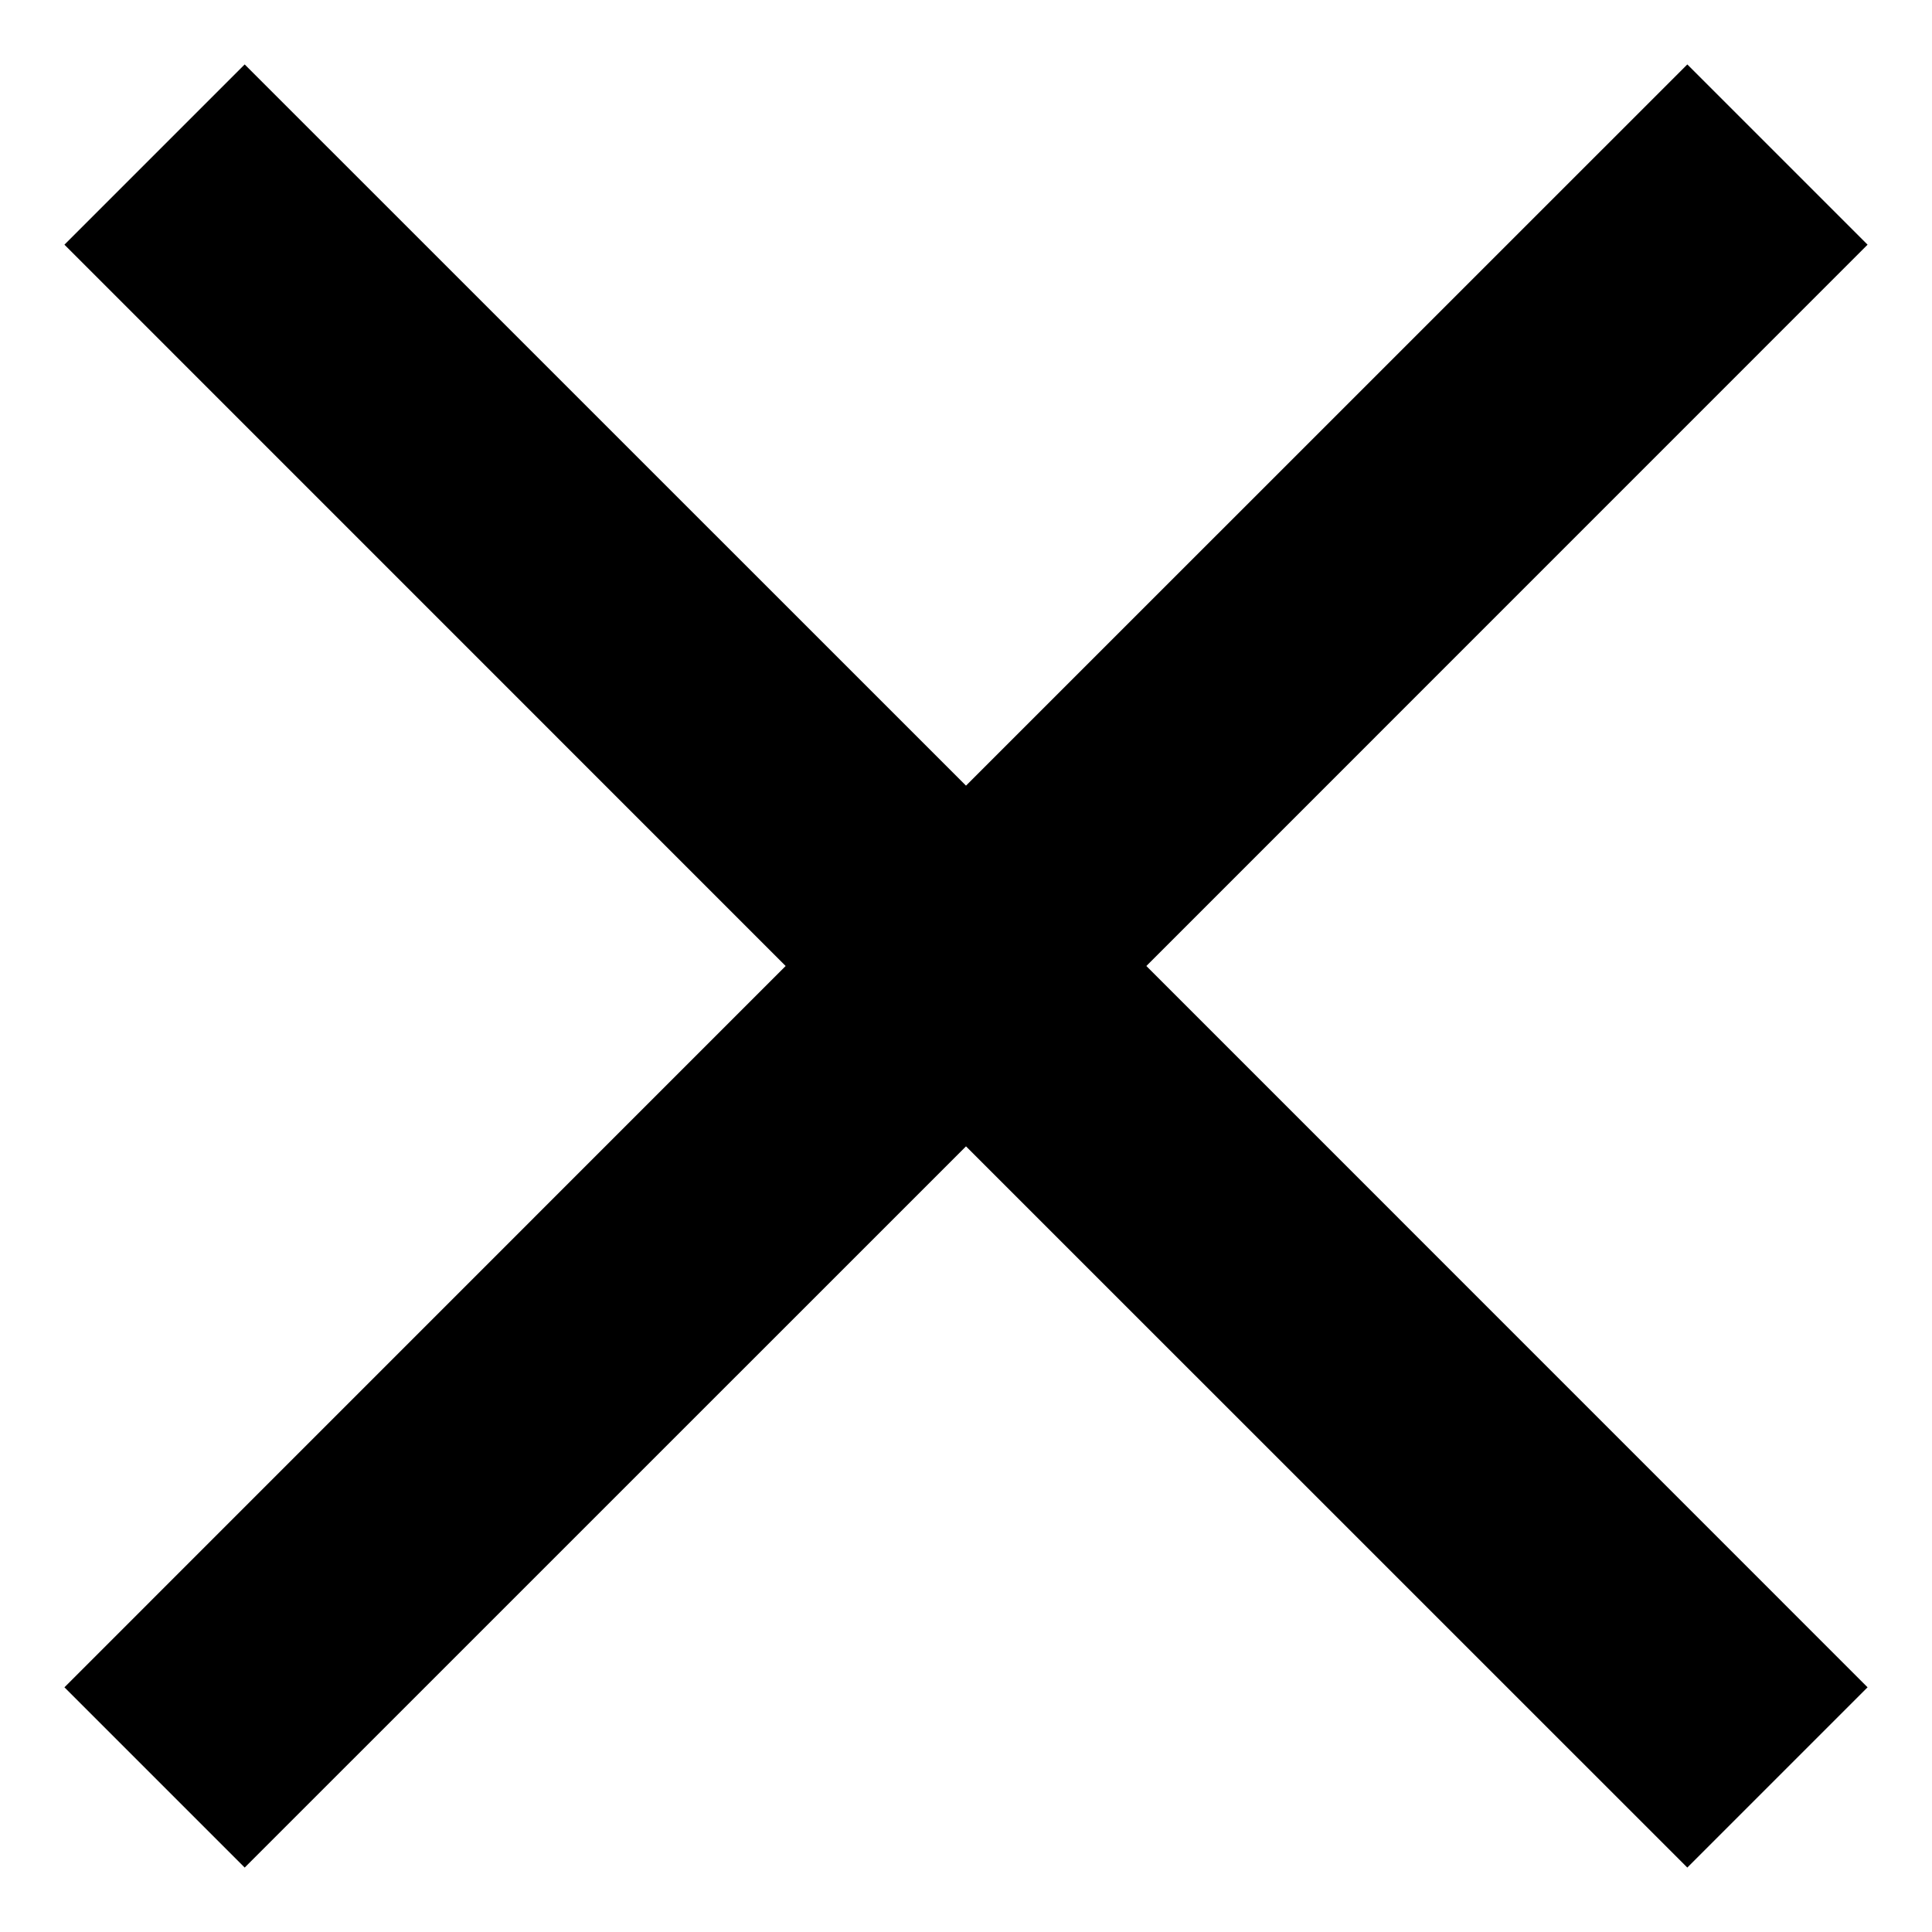
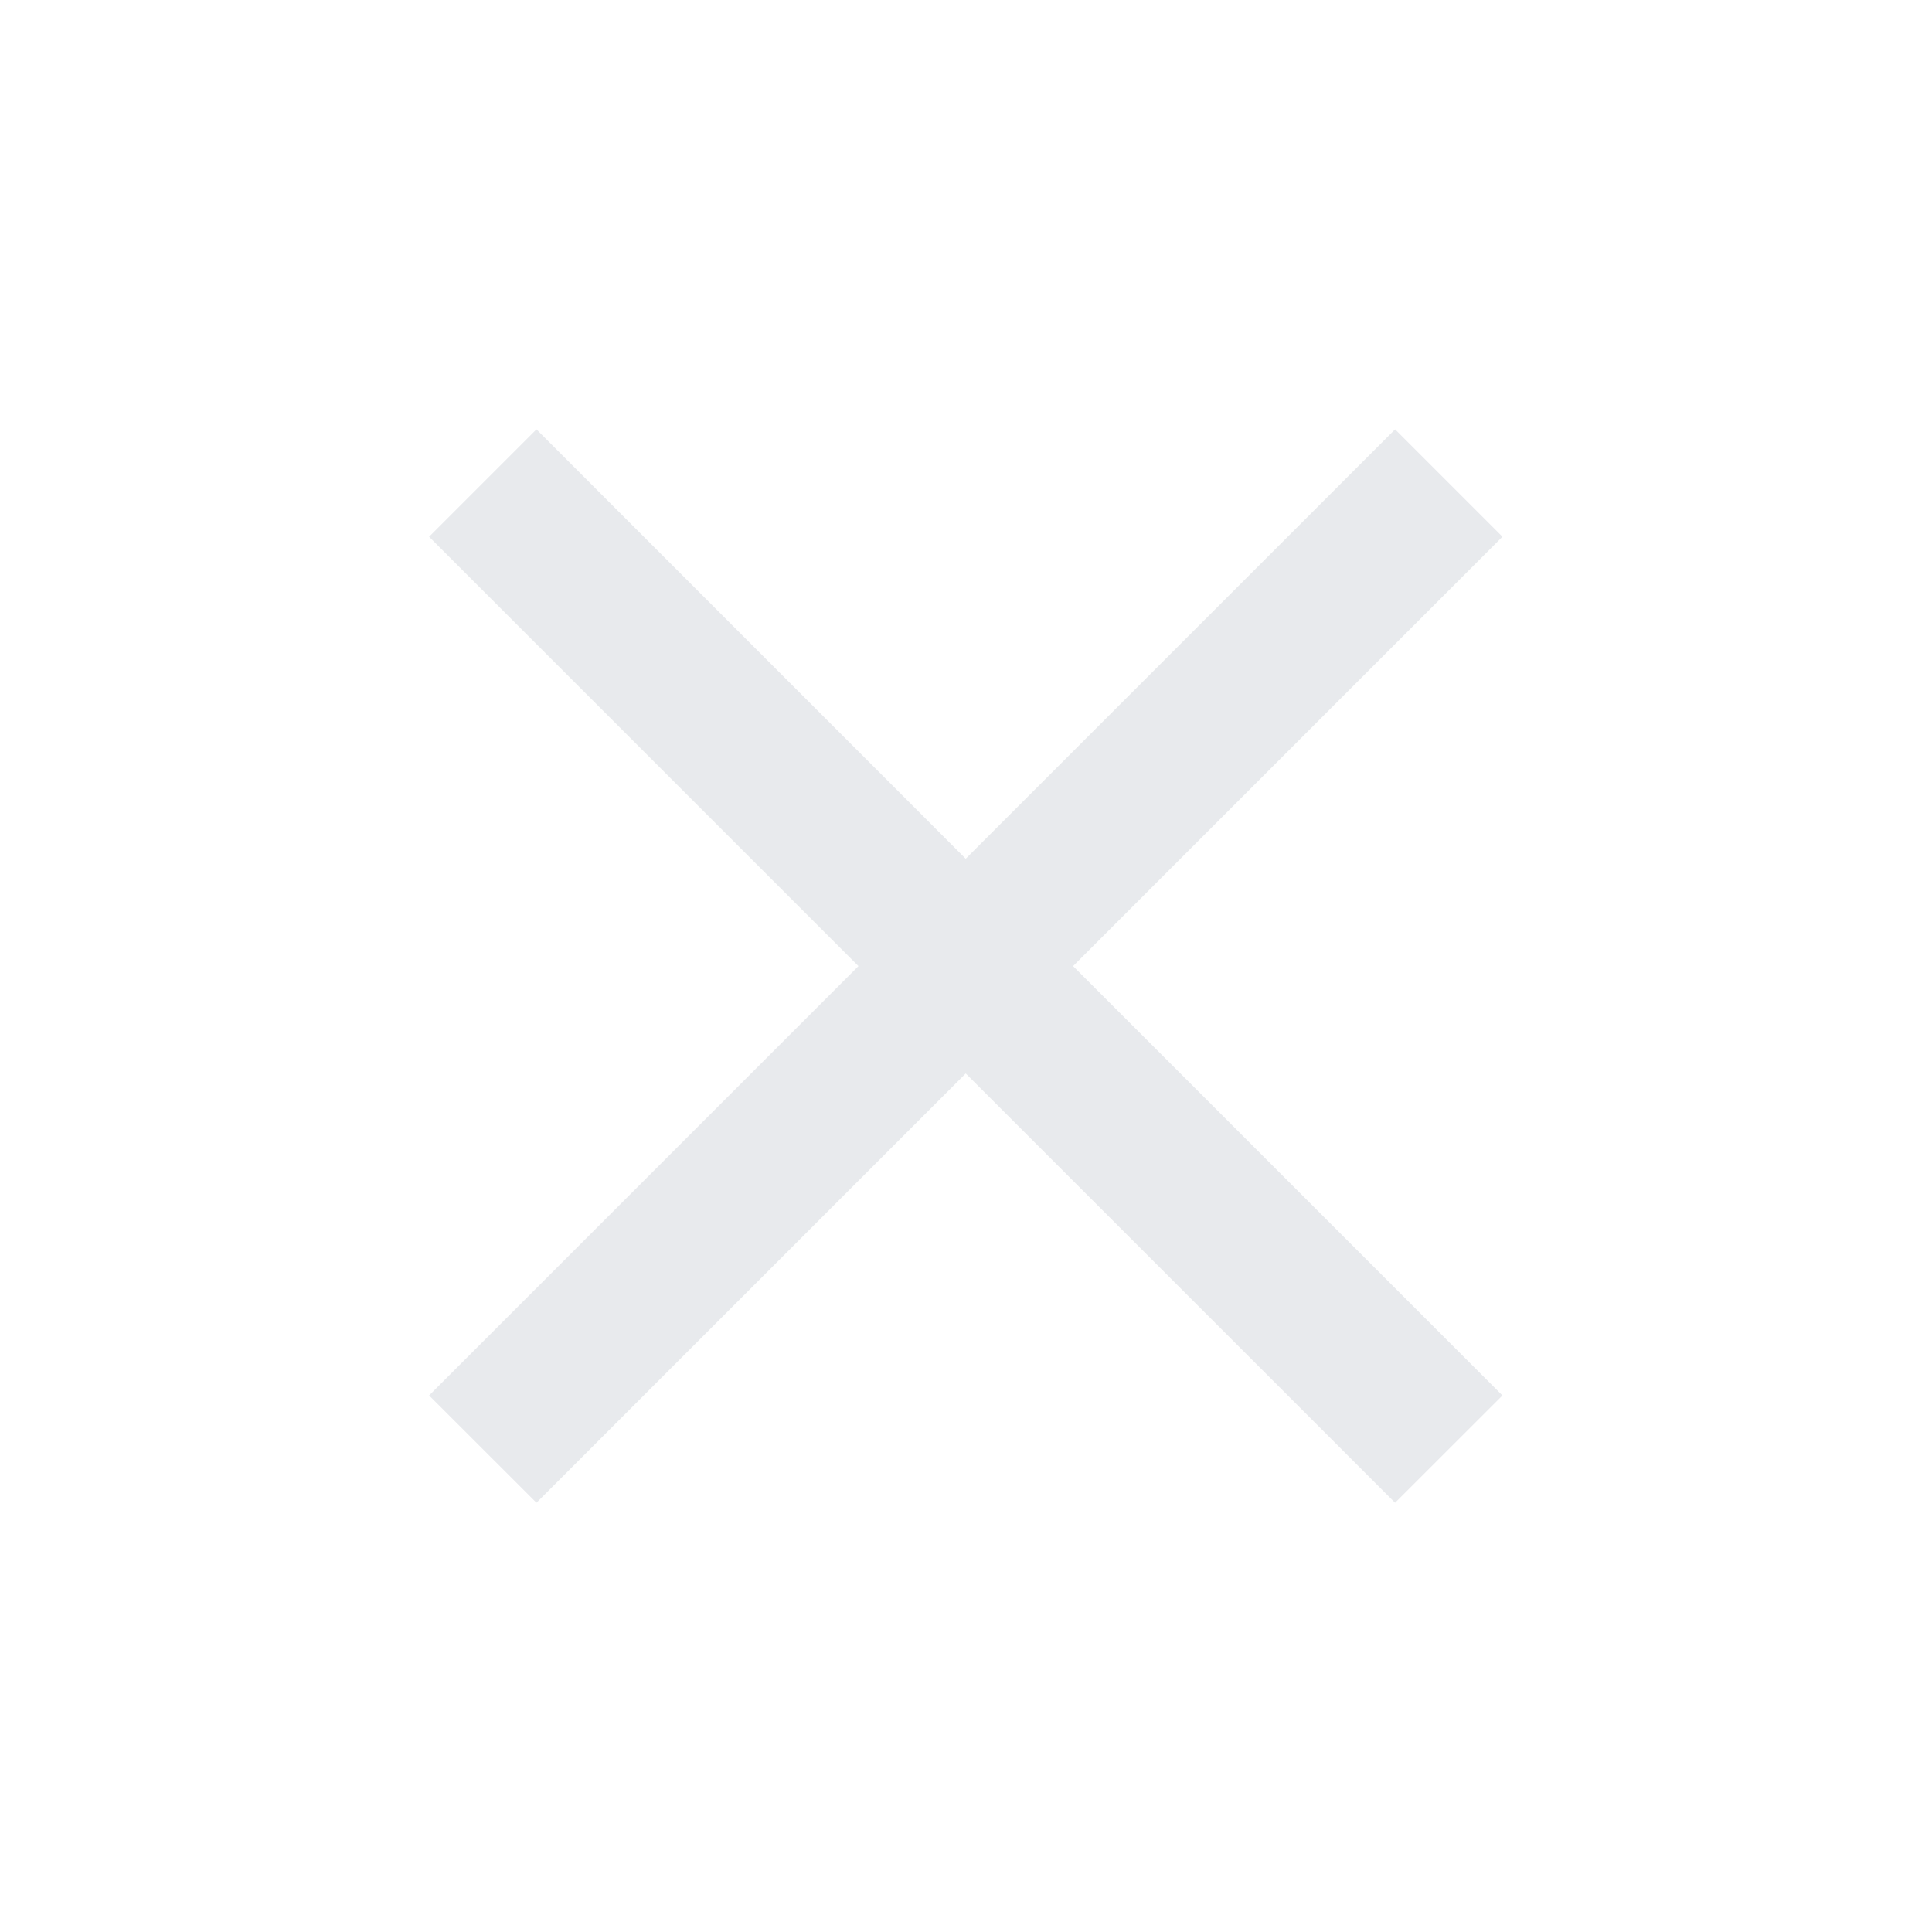
- <svg xmlns="http://www.w3.org/2000/svg" width="20" height="20" viewBox="0 0 20 20" fill="none">
-   <path d="M2.533 19.333L0.667 17.467L8.133 10L0.667 2.533L2.533 0.667L10 8.133L17.467 0.667L19.333 2.533L11.867 10L19.333 17.467L17.467 19.333L10 11.867L2.533 19.333Z" fill="black" />
+ <svg xmlns="http://www.w3.org/2000/svg" width="21" height="21" viewBox="0 0 21 21" fill="none">
+   <path d="M5.831 16.334L4.664 15.168L9.331 10.501L4.664 5.834L5.831 4.667L10.497 9.334L15.164 4.667L16.331 5.834L11.664 10.501L16.331 15.168L15.164 16.334L10.497 11.668L5.831 16.334Z" fill="#E8EAED" />
</svg>
